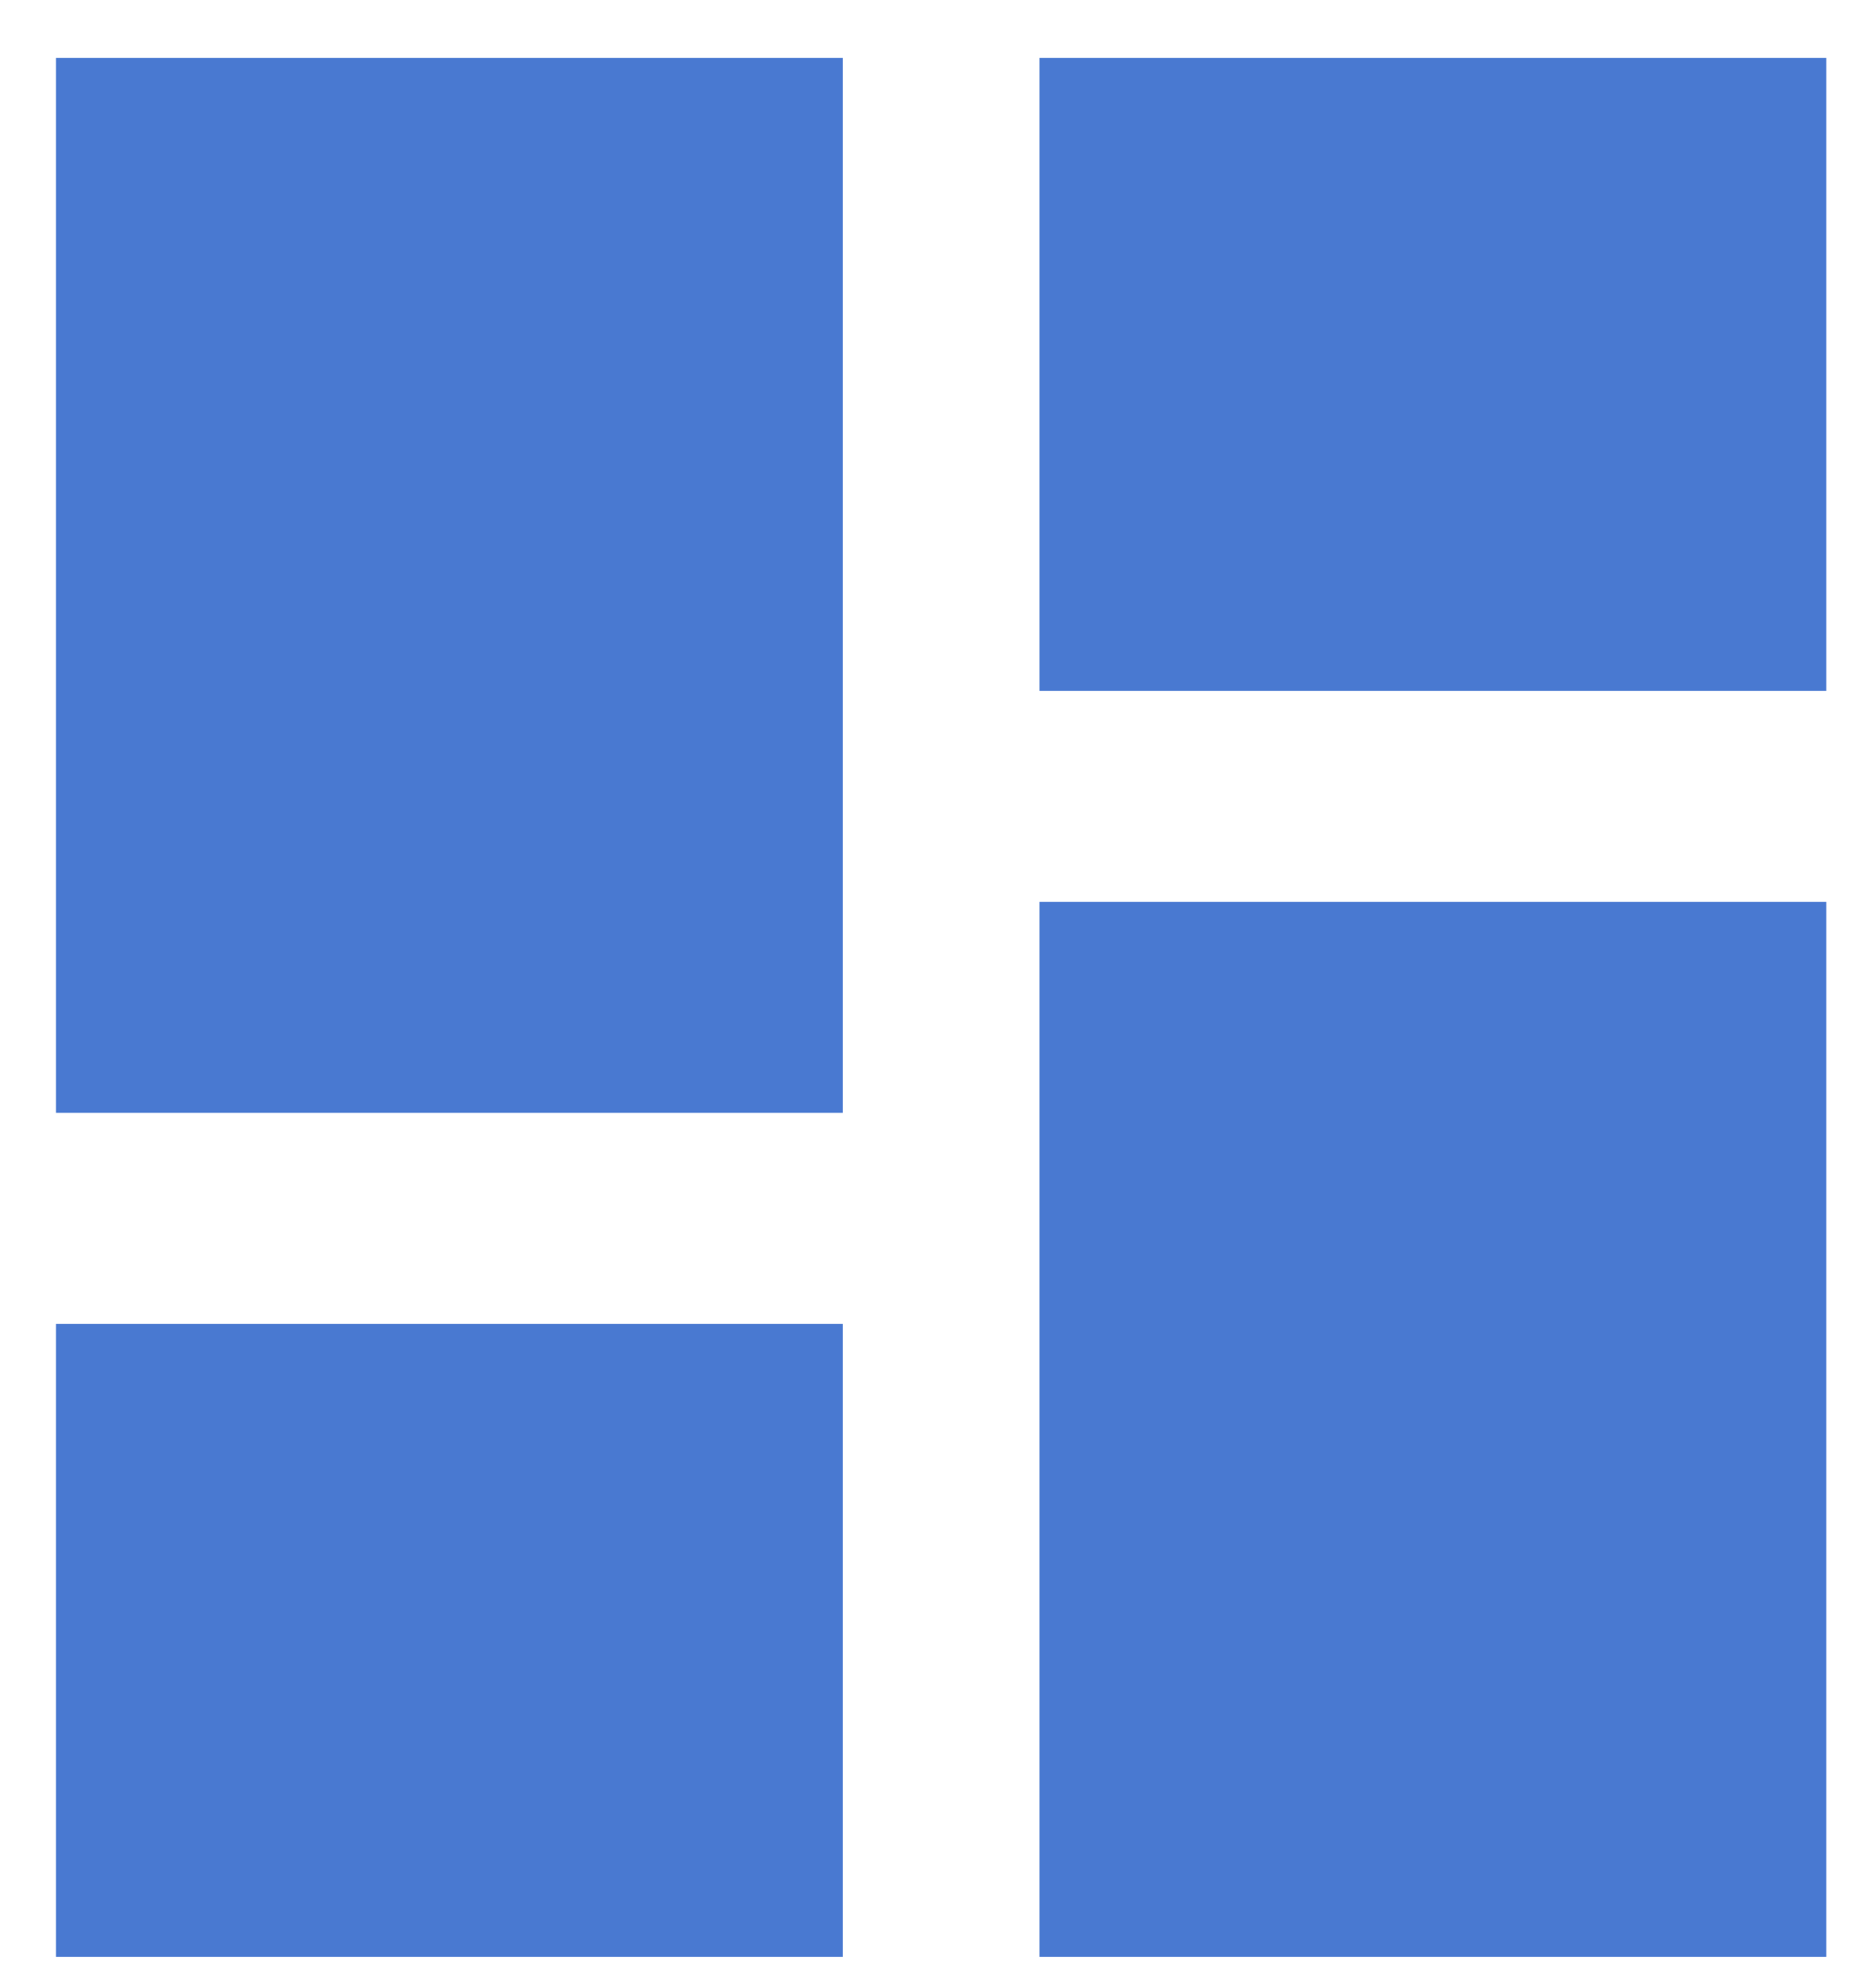
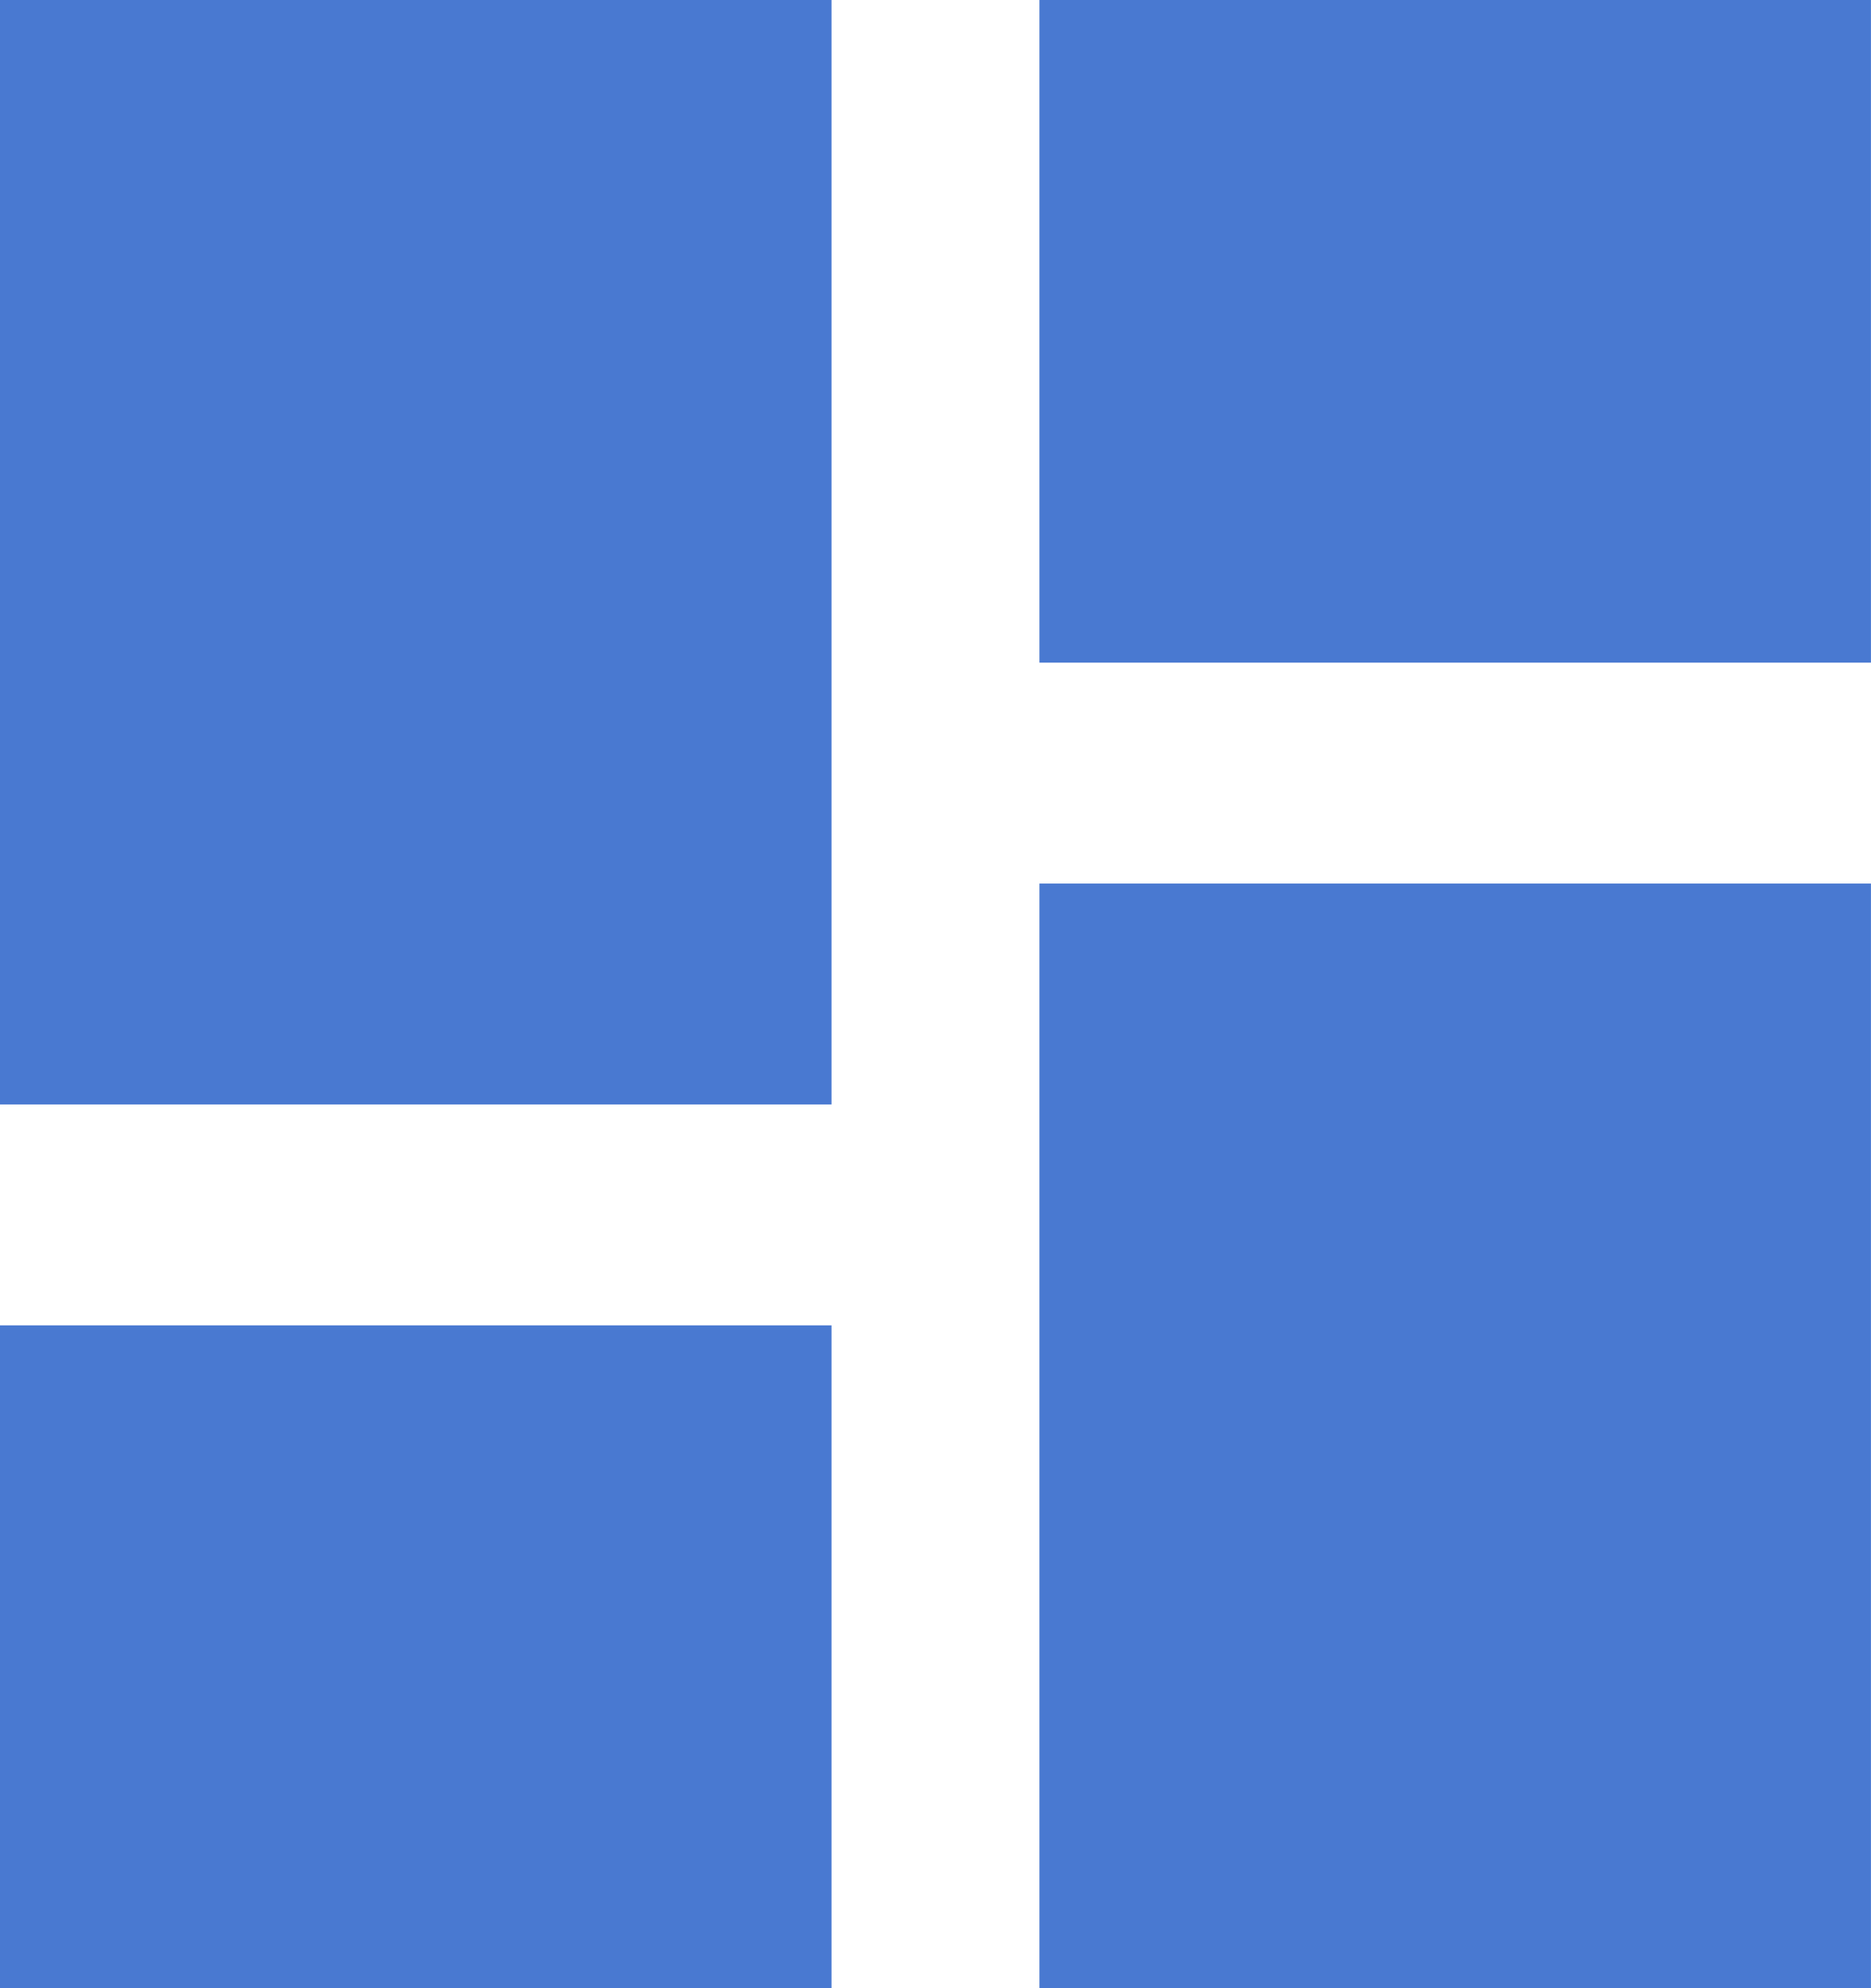
- <svg xmlns="http://www.w3.org/2000/svg" width="30" height="32" viewBox="0 0 30 32" fill="none">
-   <path d="M0.901 17.913H13.566V0.932H0.901V17.913ZM0.901 31.499H13.566V21.31H0.901V31.499ZM16.732 31.499H29.396V14.517H16.732V31.499ZM16.732 0.932V11.121H29.396V0.932H16.732Z" fill="#4979D1" />
+ <svg xmlns="http://www.w3.org/2000/svg" width="32" height="34" viewBox="0 0 32 34" fill="none">
+   <path d="M0 18.889H14.222V0H0V18.889ZM0 34H14.222V22.667H0V34ZM17.778 34H32V15.111H17.778V34ZM17.778 0V11.333H32V0H17.778Z" fill="#4979D1" />
</svg>
